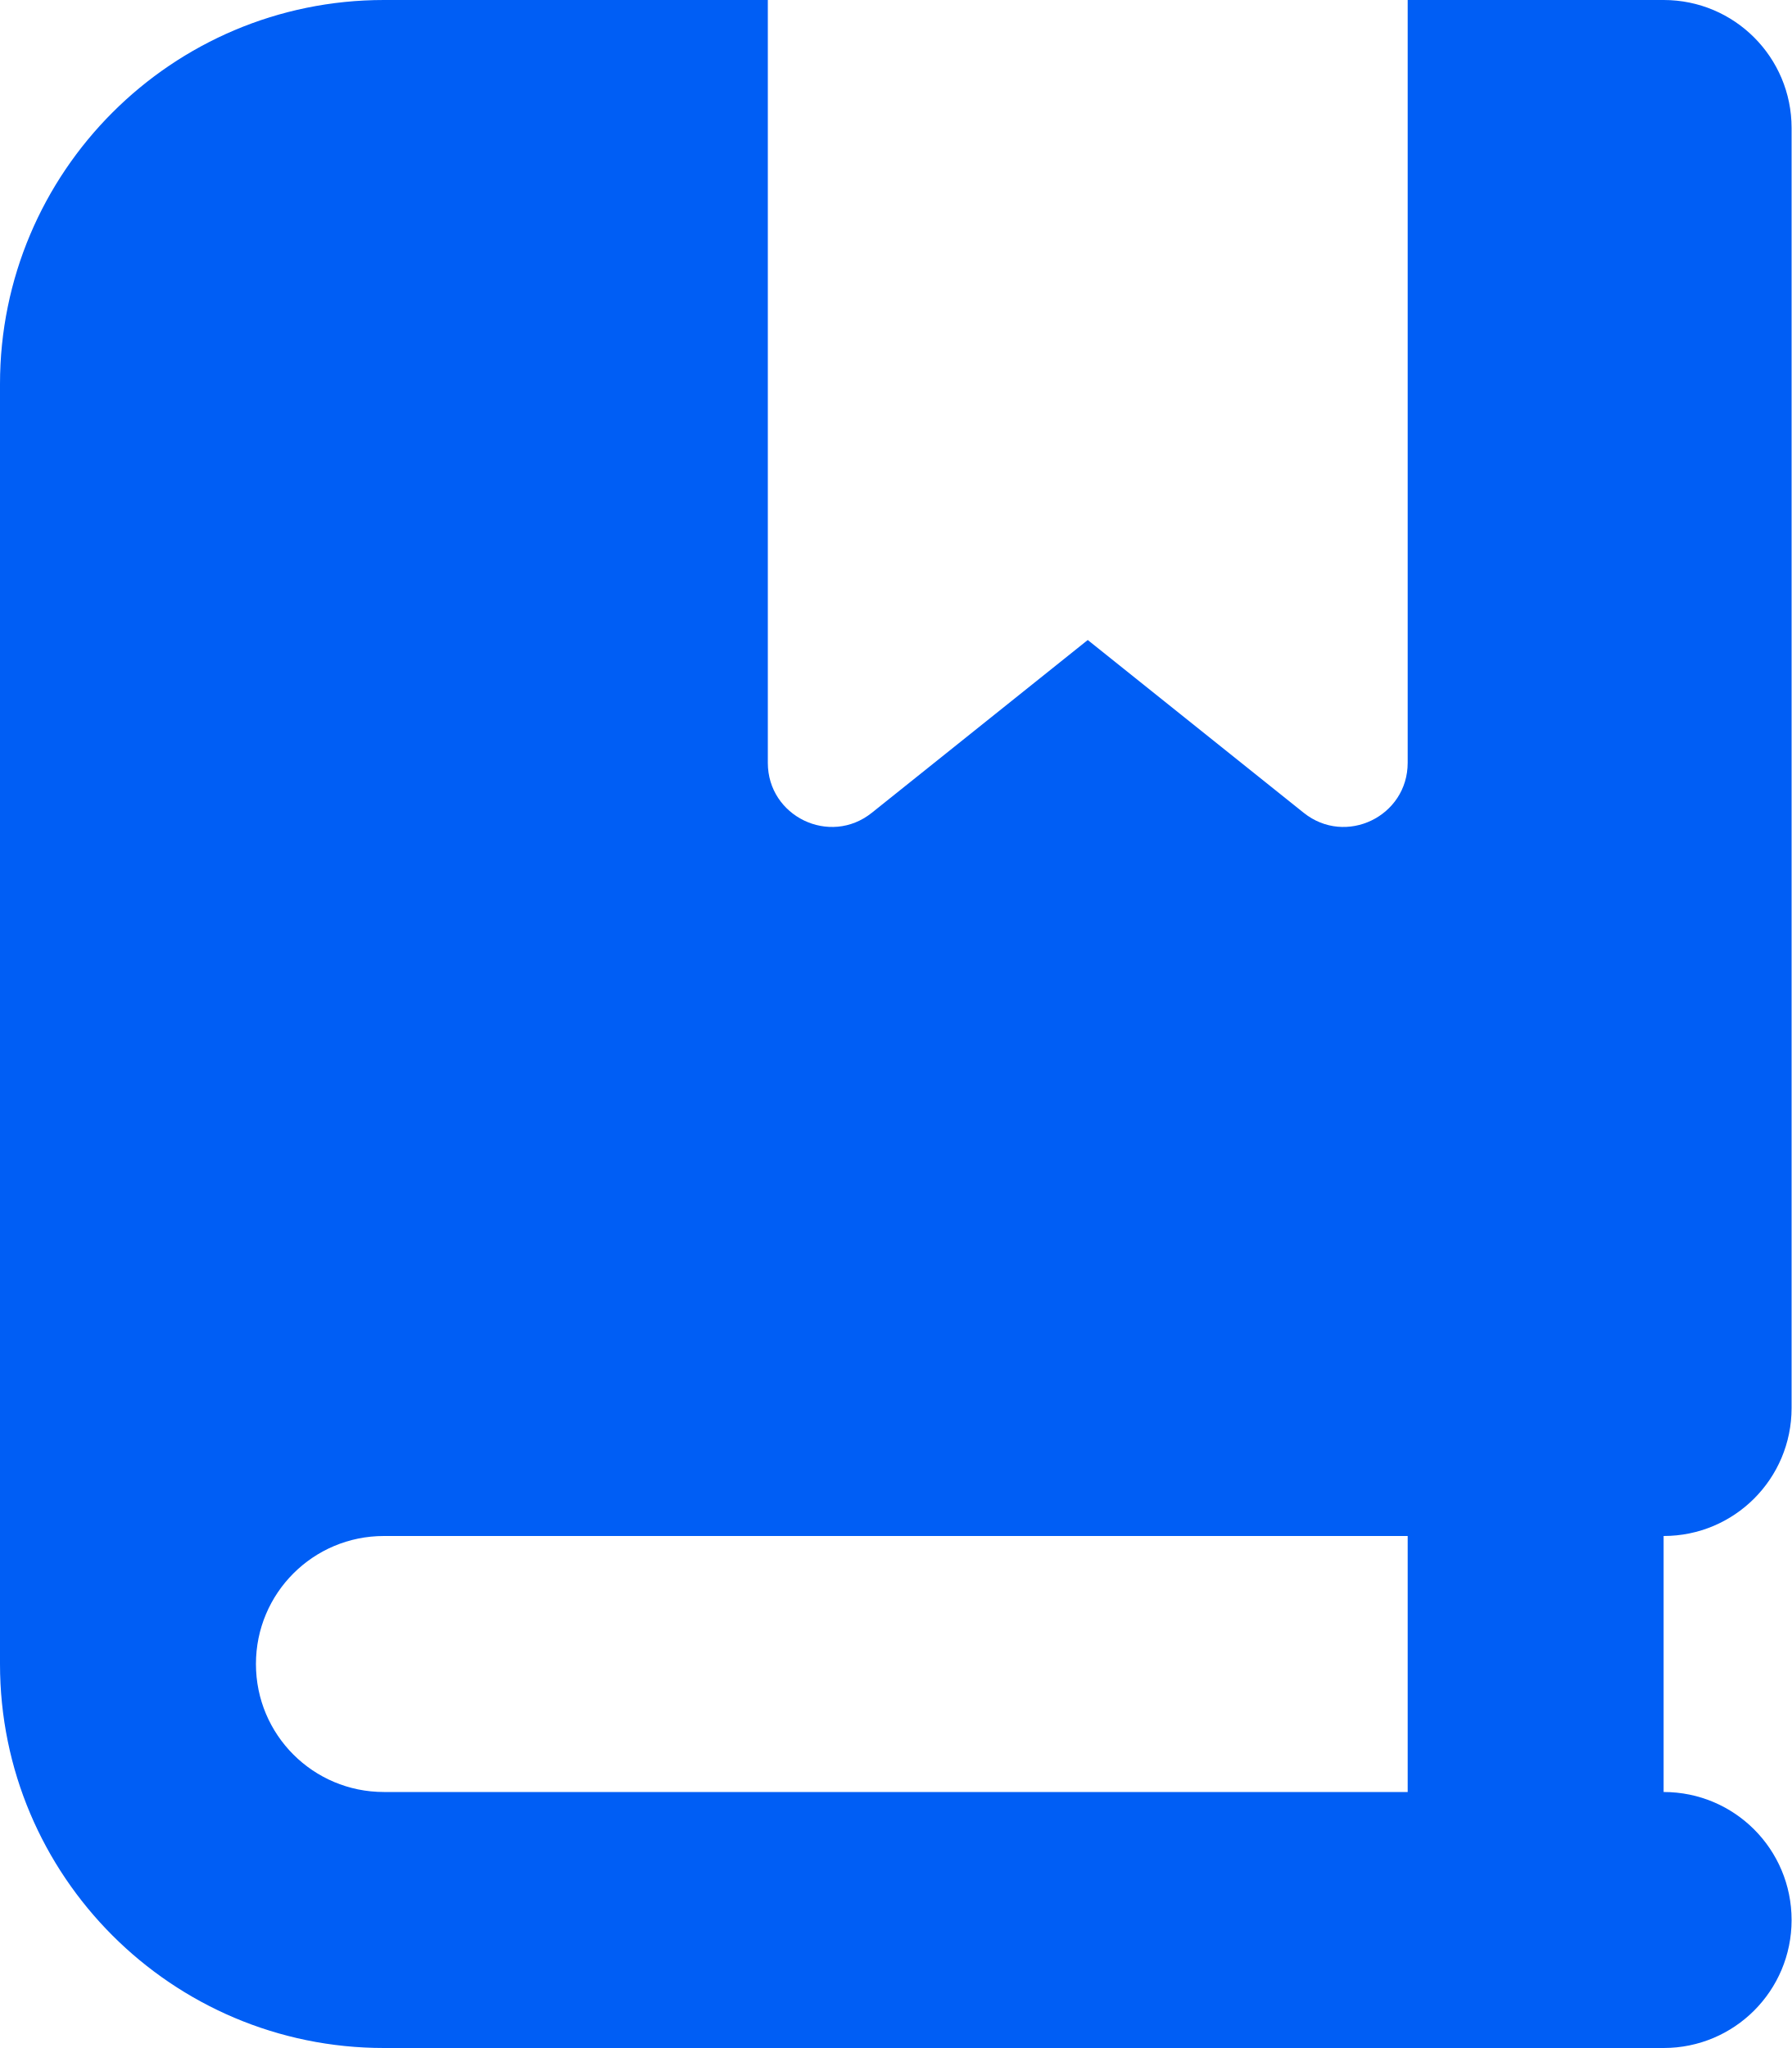
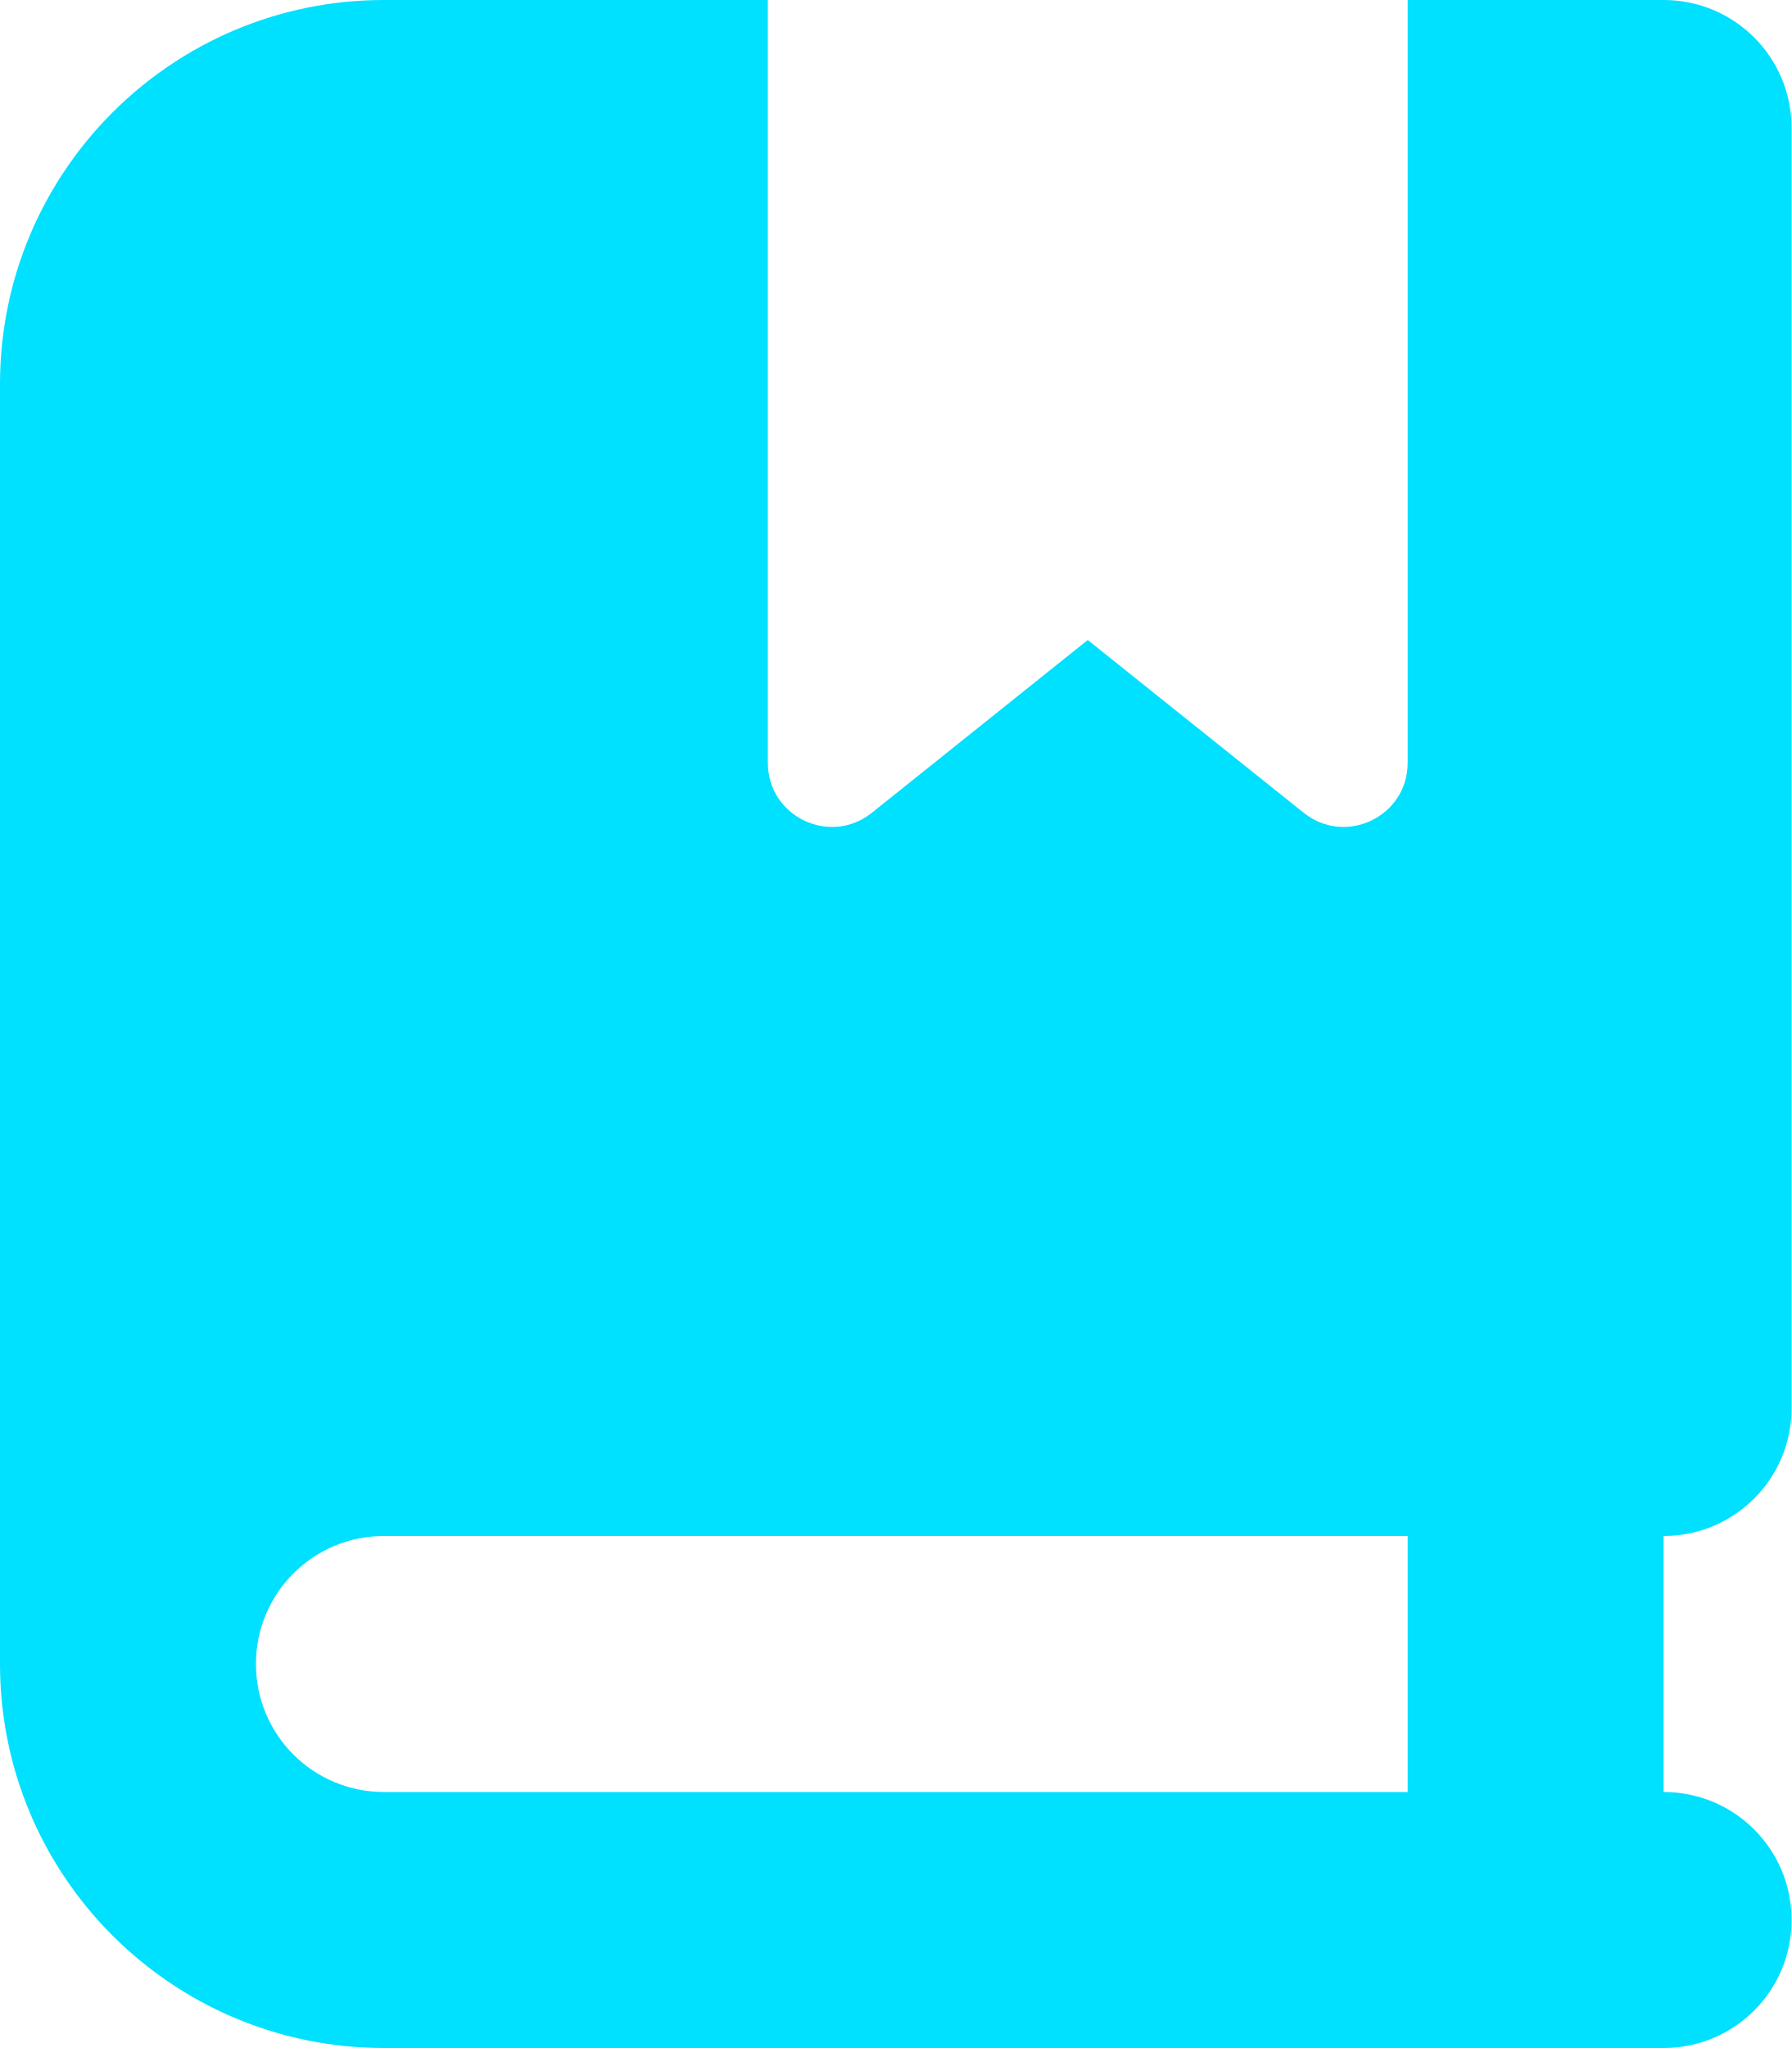
<svg xmlns="http://www.w3.org/2000/svg" version="1.2" viewBox="0 0 448 512" width="448" height="512">
-   <style>.a{fill:#005ef5}</style>
+   <style>.a{fill:#00e0ff}</style>
  <path fill-rule="evenodd" class="a" d="m0 96c0-53 43-96 96-96h96v190.7c0 13.4 15.5 20.9 26 12.5l54-43.2 54 43.2c10.5 8.4 26 0.9 26-12.5v-190.7h64c17.7 0 32 14.3 32 32v320c0 17.7-14.3 32-32 32v64c17.7 0 32 14.3 32 32 0 17.7-14.3 32-32 32h-320c-53 0-96-43-96-96zm64 320c0 17.7 14.3 32 32 32h256v-64h-256c-17.7 0-32 14.3-32 32z" />
</svg>
